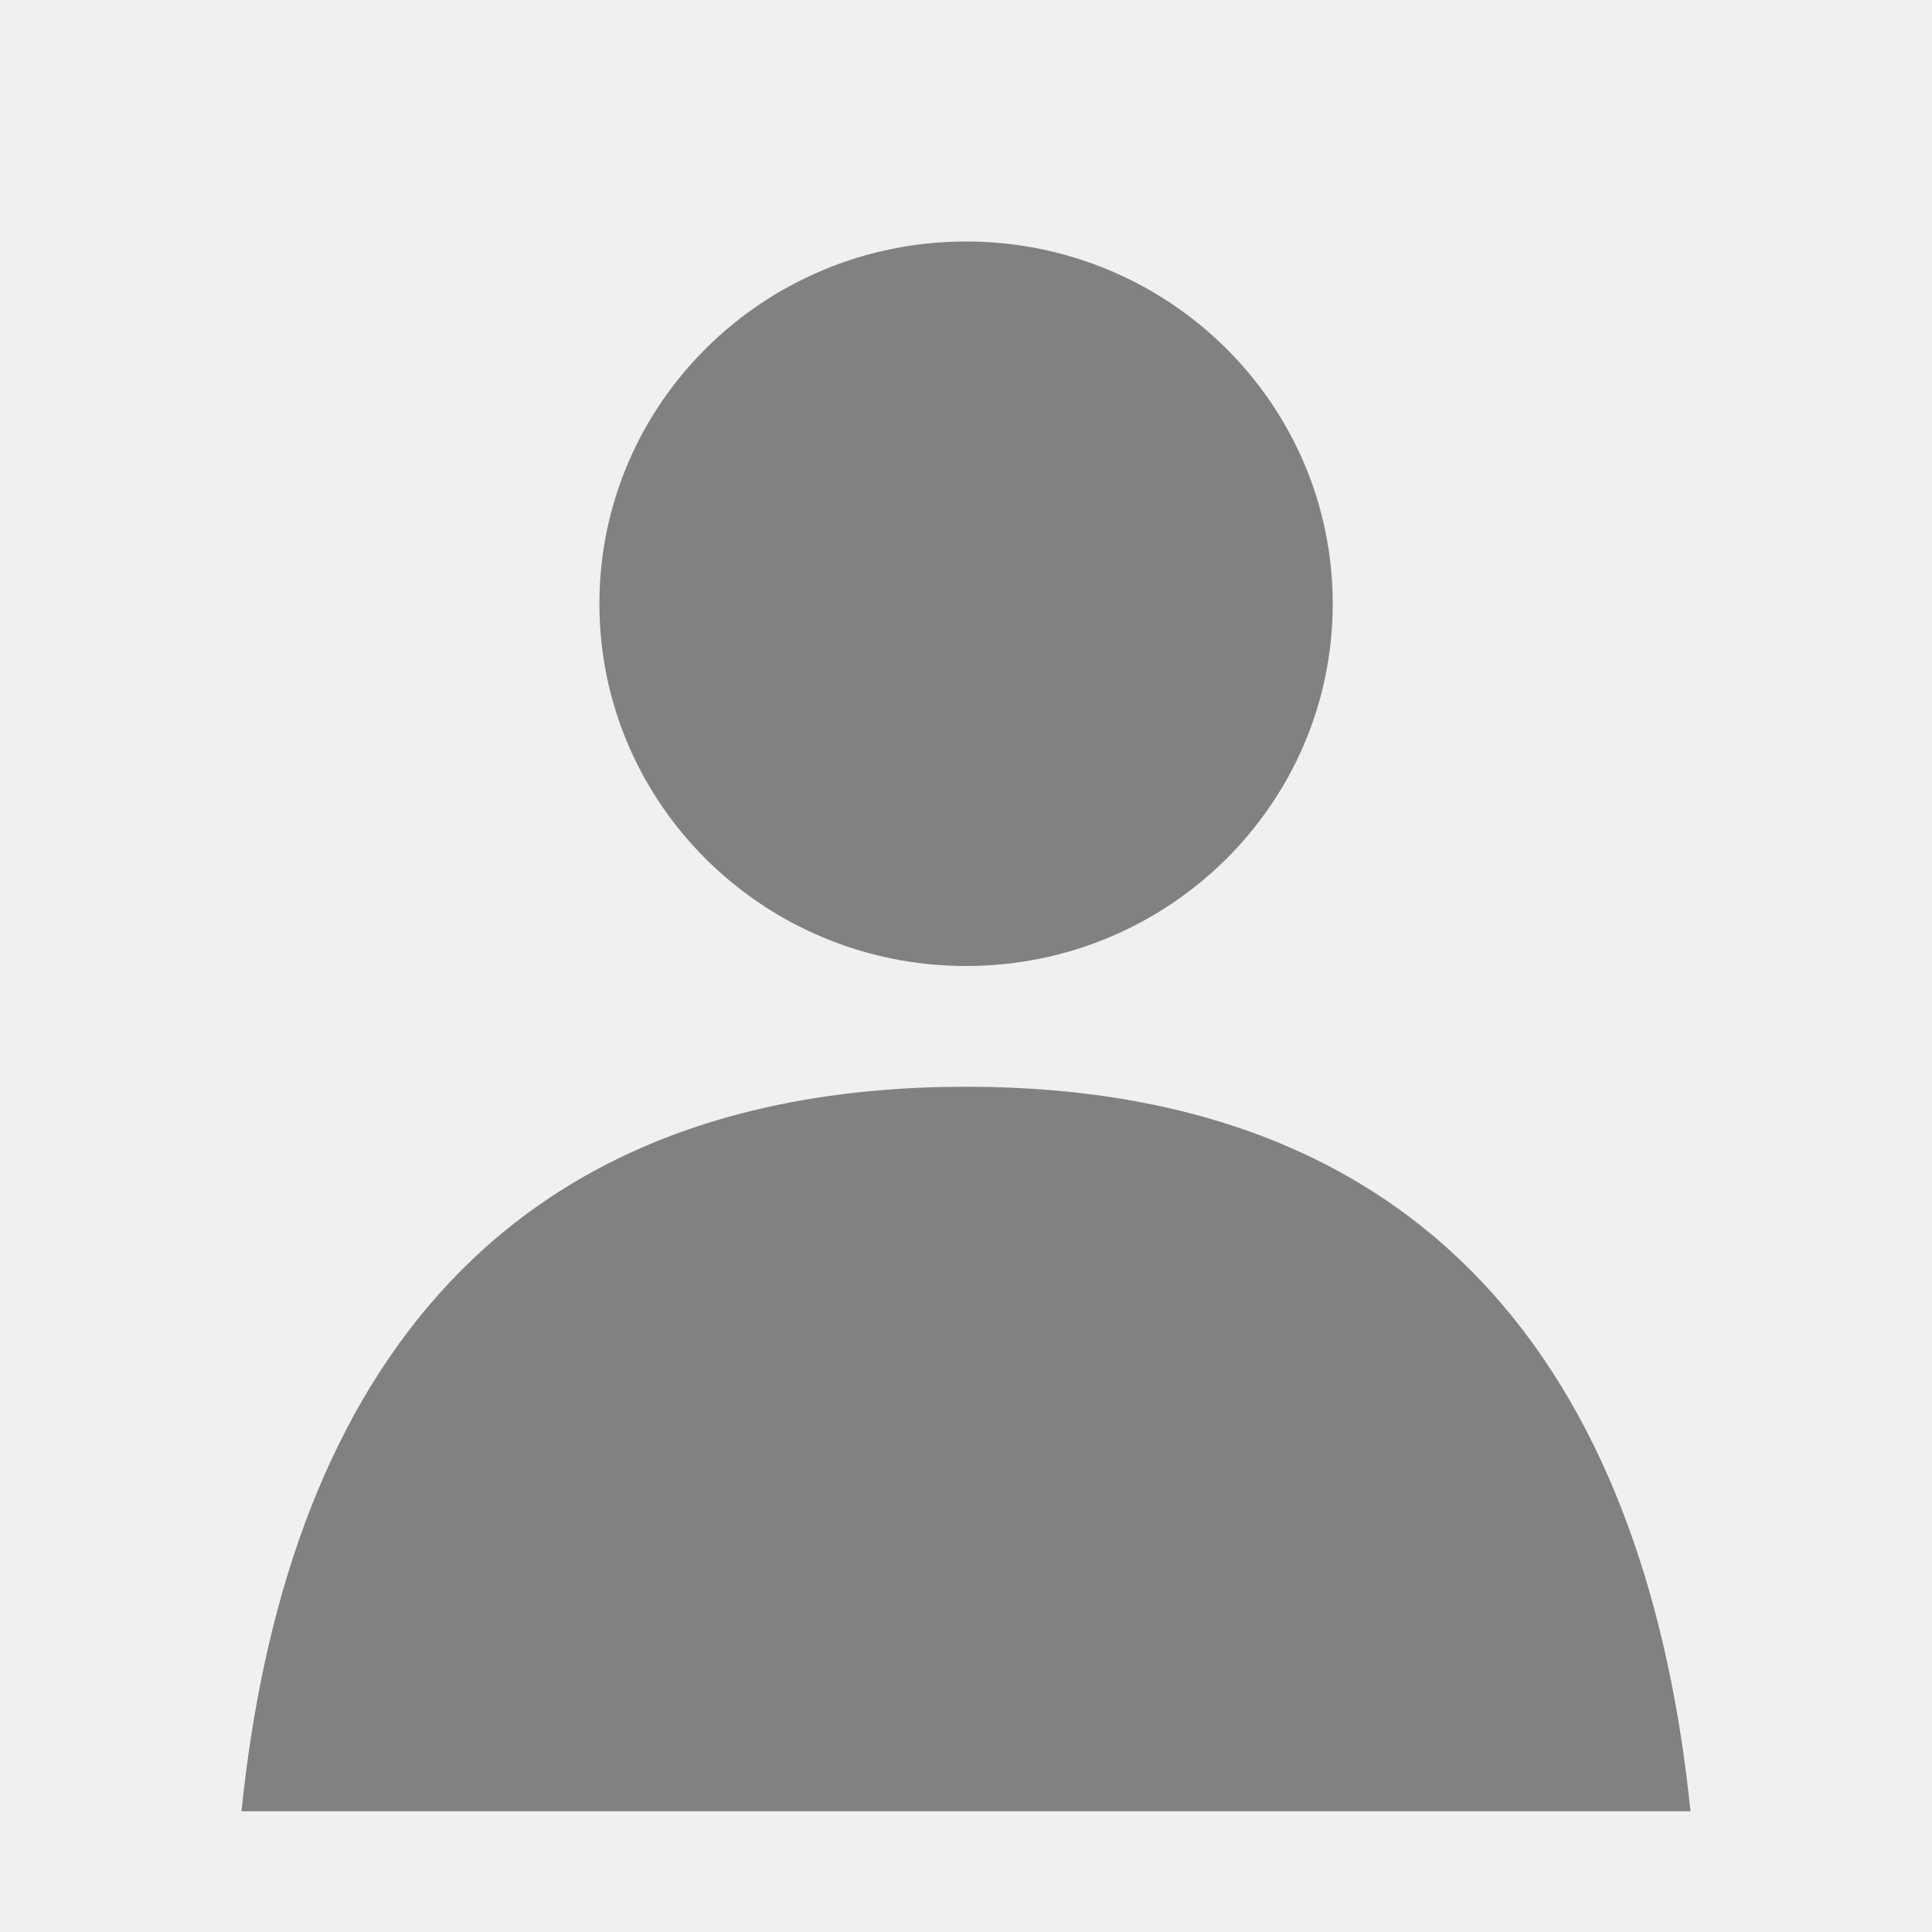
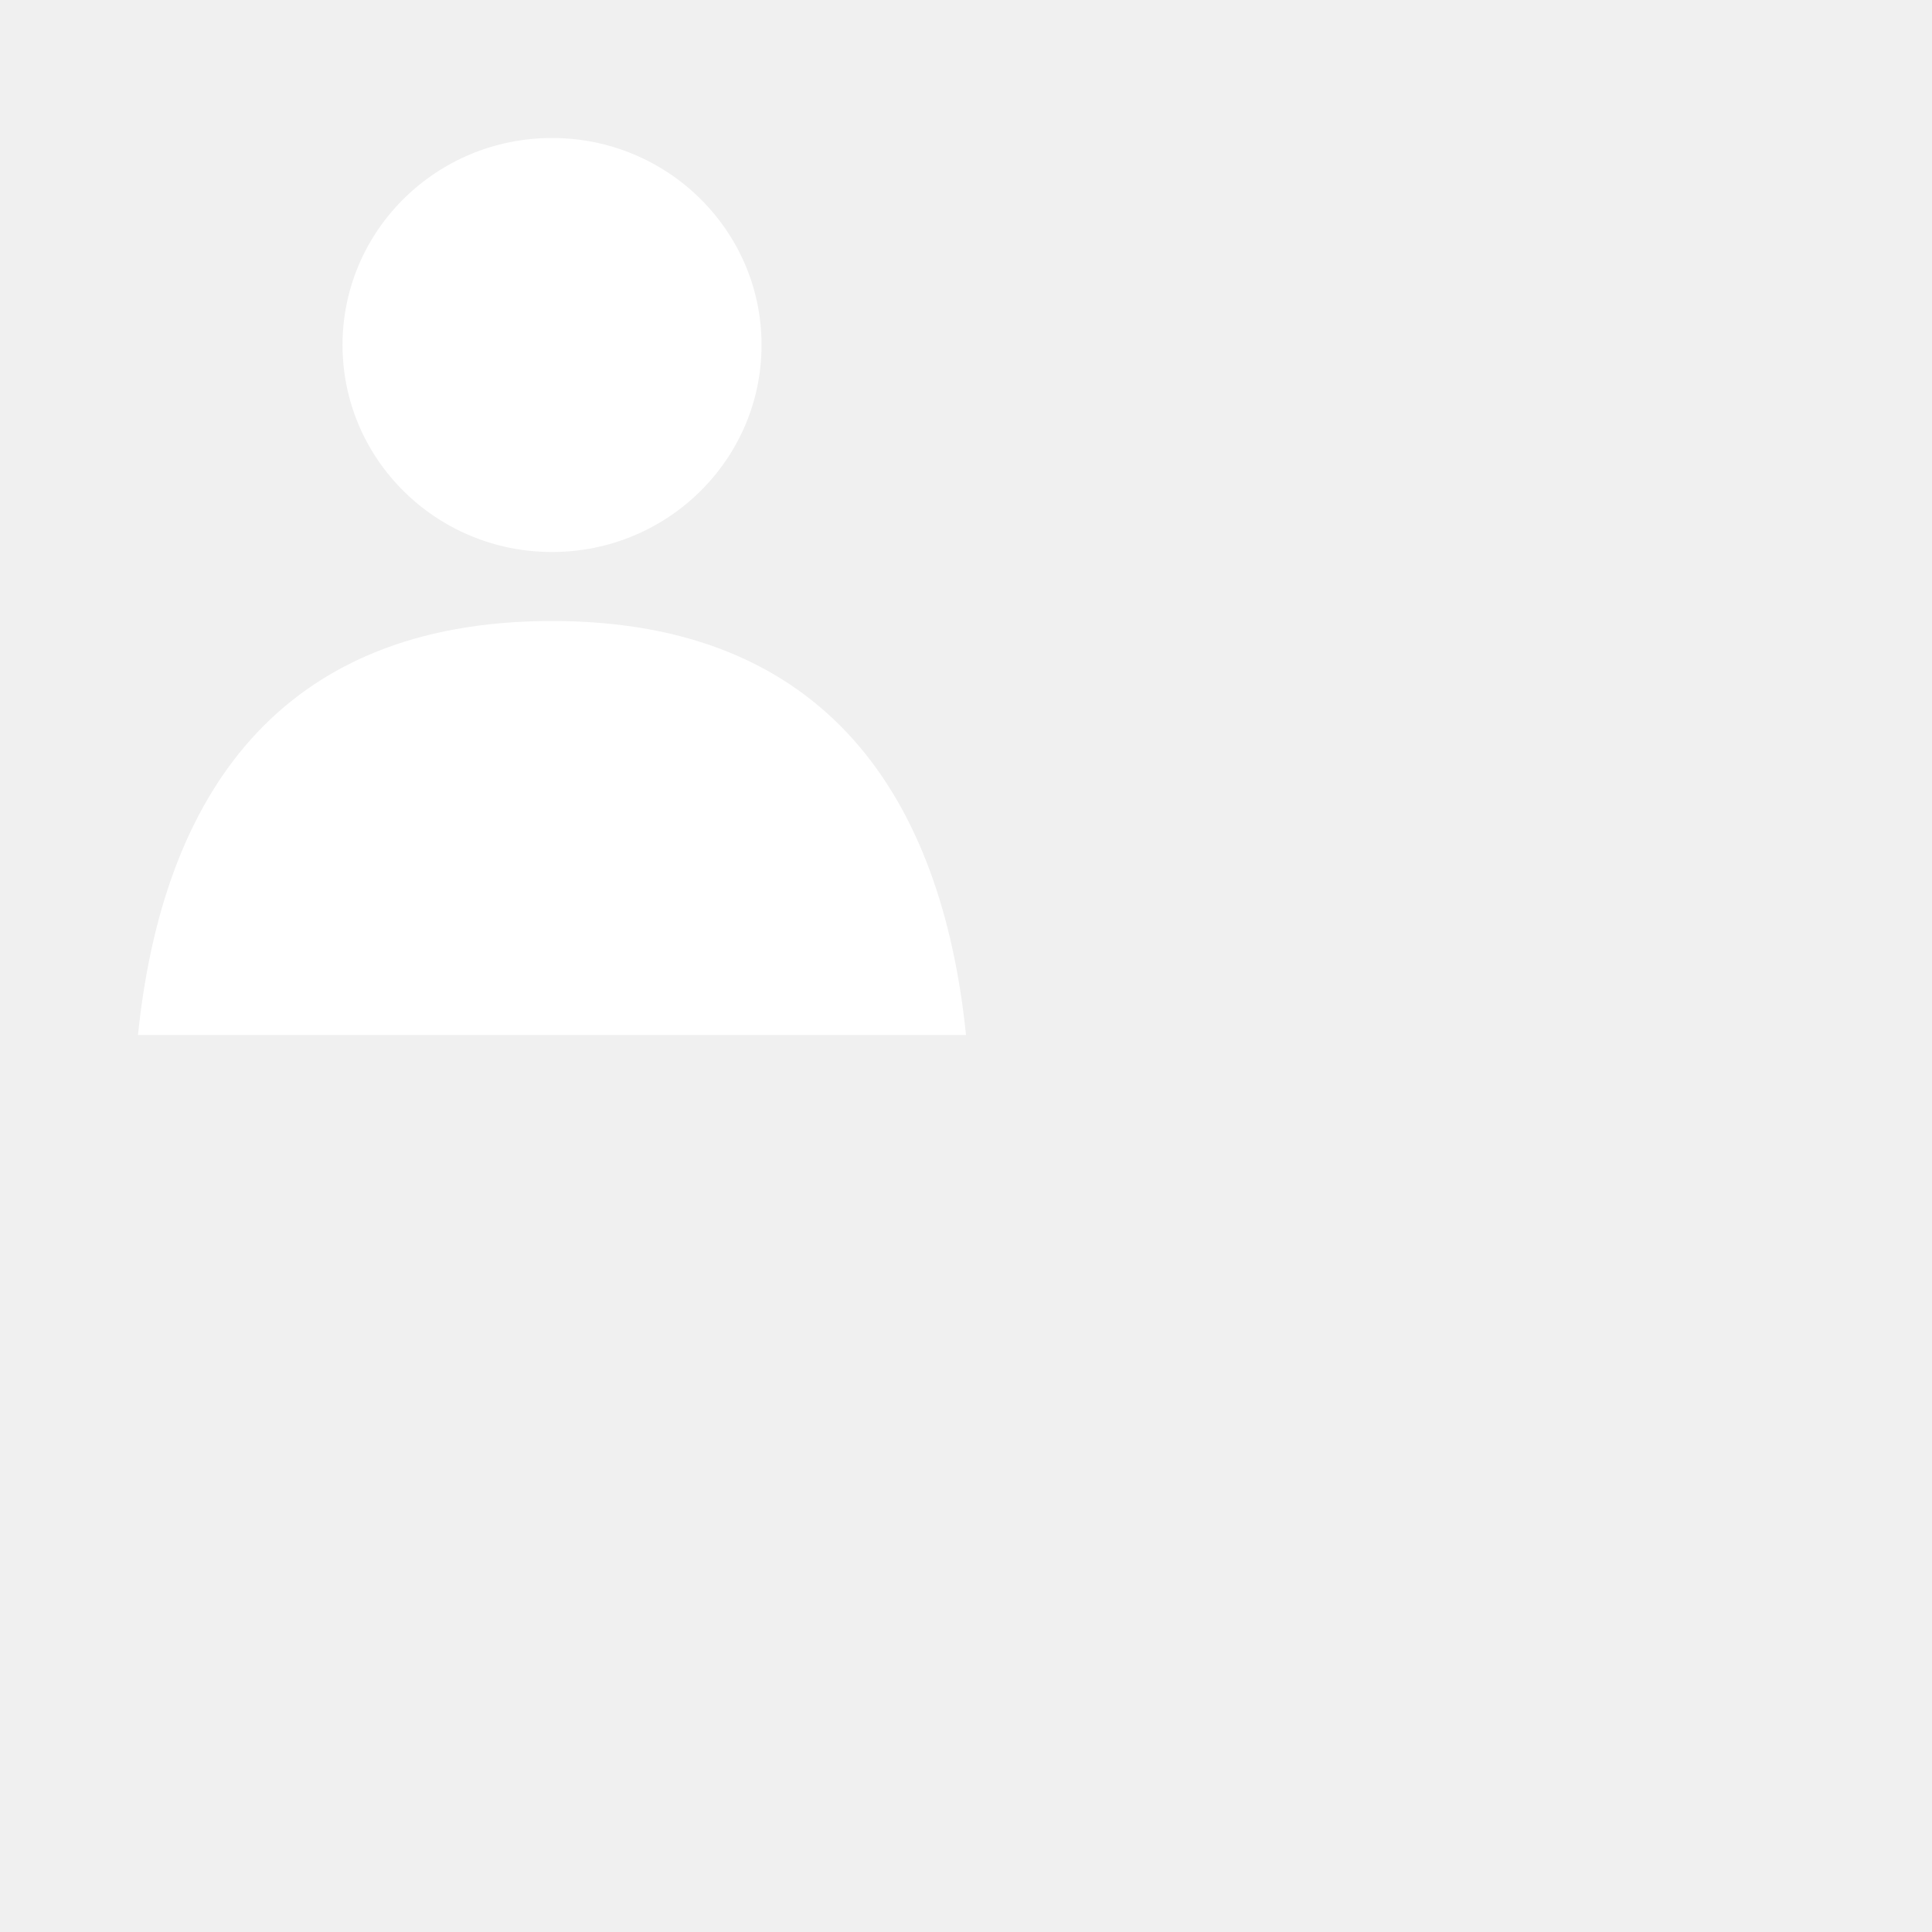
- <svg xmlns="http://www.w3.org/2000/svg" width="16" height="16" viewBox="0 0 16 16" fill="none">
-   <mask id="mask0_154_7044" style="mask-type:alpha" maskUnits="userSpaceOnUse" x="0" y="0" width="16" height="16">
-     <rect width="16" height="16" fill="#D9D9D9" />
+ <svg xmlns="http://www.w3.org/2000/svg" width="28" height="28" viewBox="0 0 28 28" fill="none">
+   <mask id="mask0_154_7044" style="mask-type:alpha" maskUnits="userSpaceOnUse" x="0" y="0" width="28" height="28">
+     <rect width="28" height="28" fill="#fff" />
  </mask>
  <g mask="url(#mask0_154_7044)">
-     <path fill-rule="evenodd" clip-rule="evenodd" d="M8 8C9.677 8 11.037 6.657 11.037 5C11.037 3.343 9.677 2 8 2C6.323 2 4.964 3.343 4.964 5C4.964 6.657 6.323 8 8 8ZM8 9C11.99 9 13.65 11.577 14 15H2C2.35 11.577 4.01 9 8 9Z" fill="#818181" />
+     <path fill-rule="evenodd" clip-rule="evenodd" d="M8 8C9.677 8 11.037 6.657 11.037 5C11.037 3.343 9.677 2 8 2C6.323 2 4.964 3.343 4.964 5C4.964 6.657 6.323 8 8 8ZM8 9C11.99 9 13.65 11.577 14 15H2C2.35 11.577 4.01 9 8 9Z" fill="#fff" />
  </g>
</svg>
